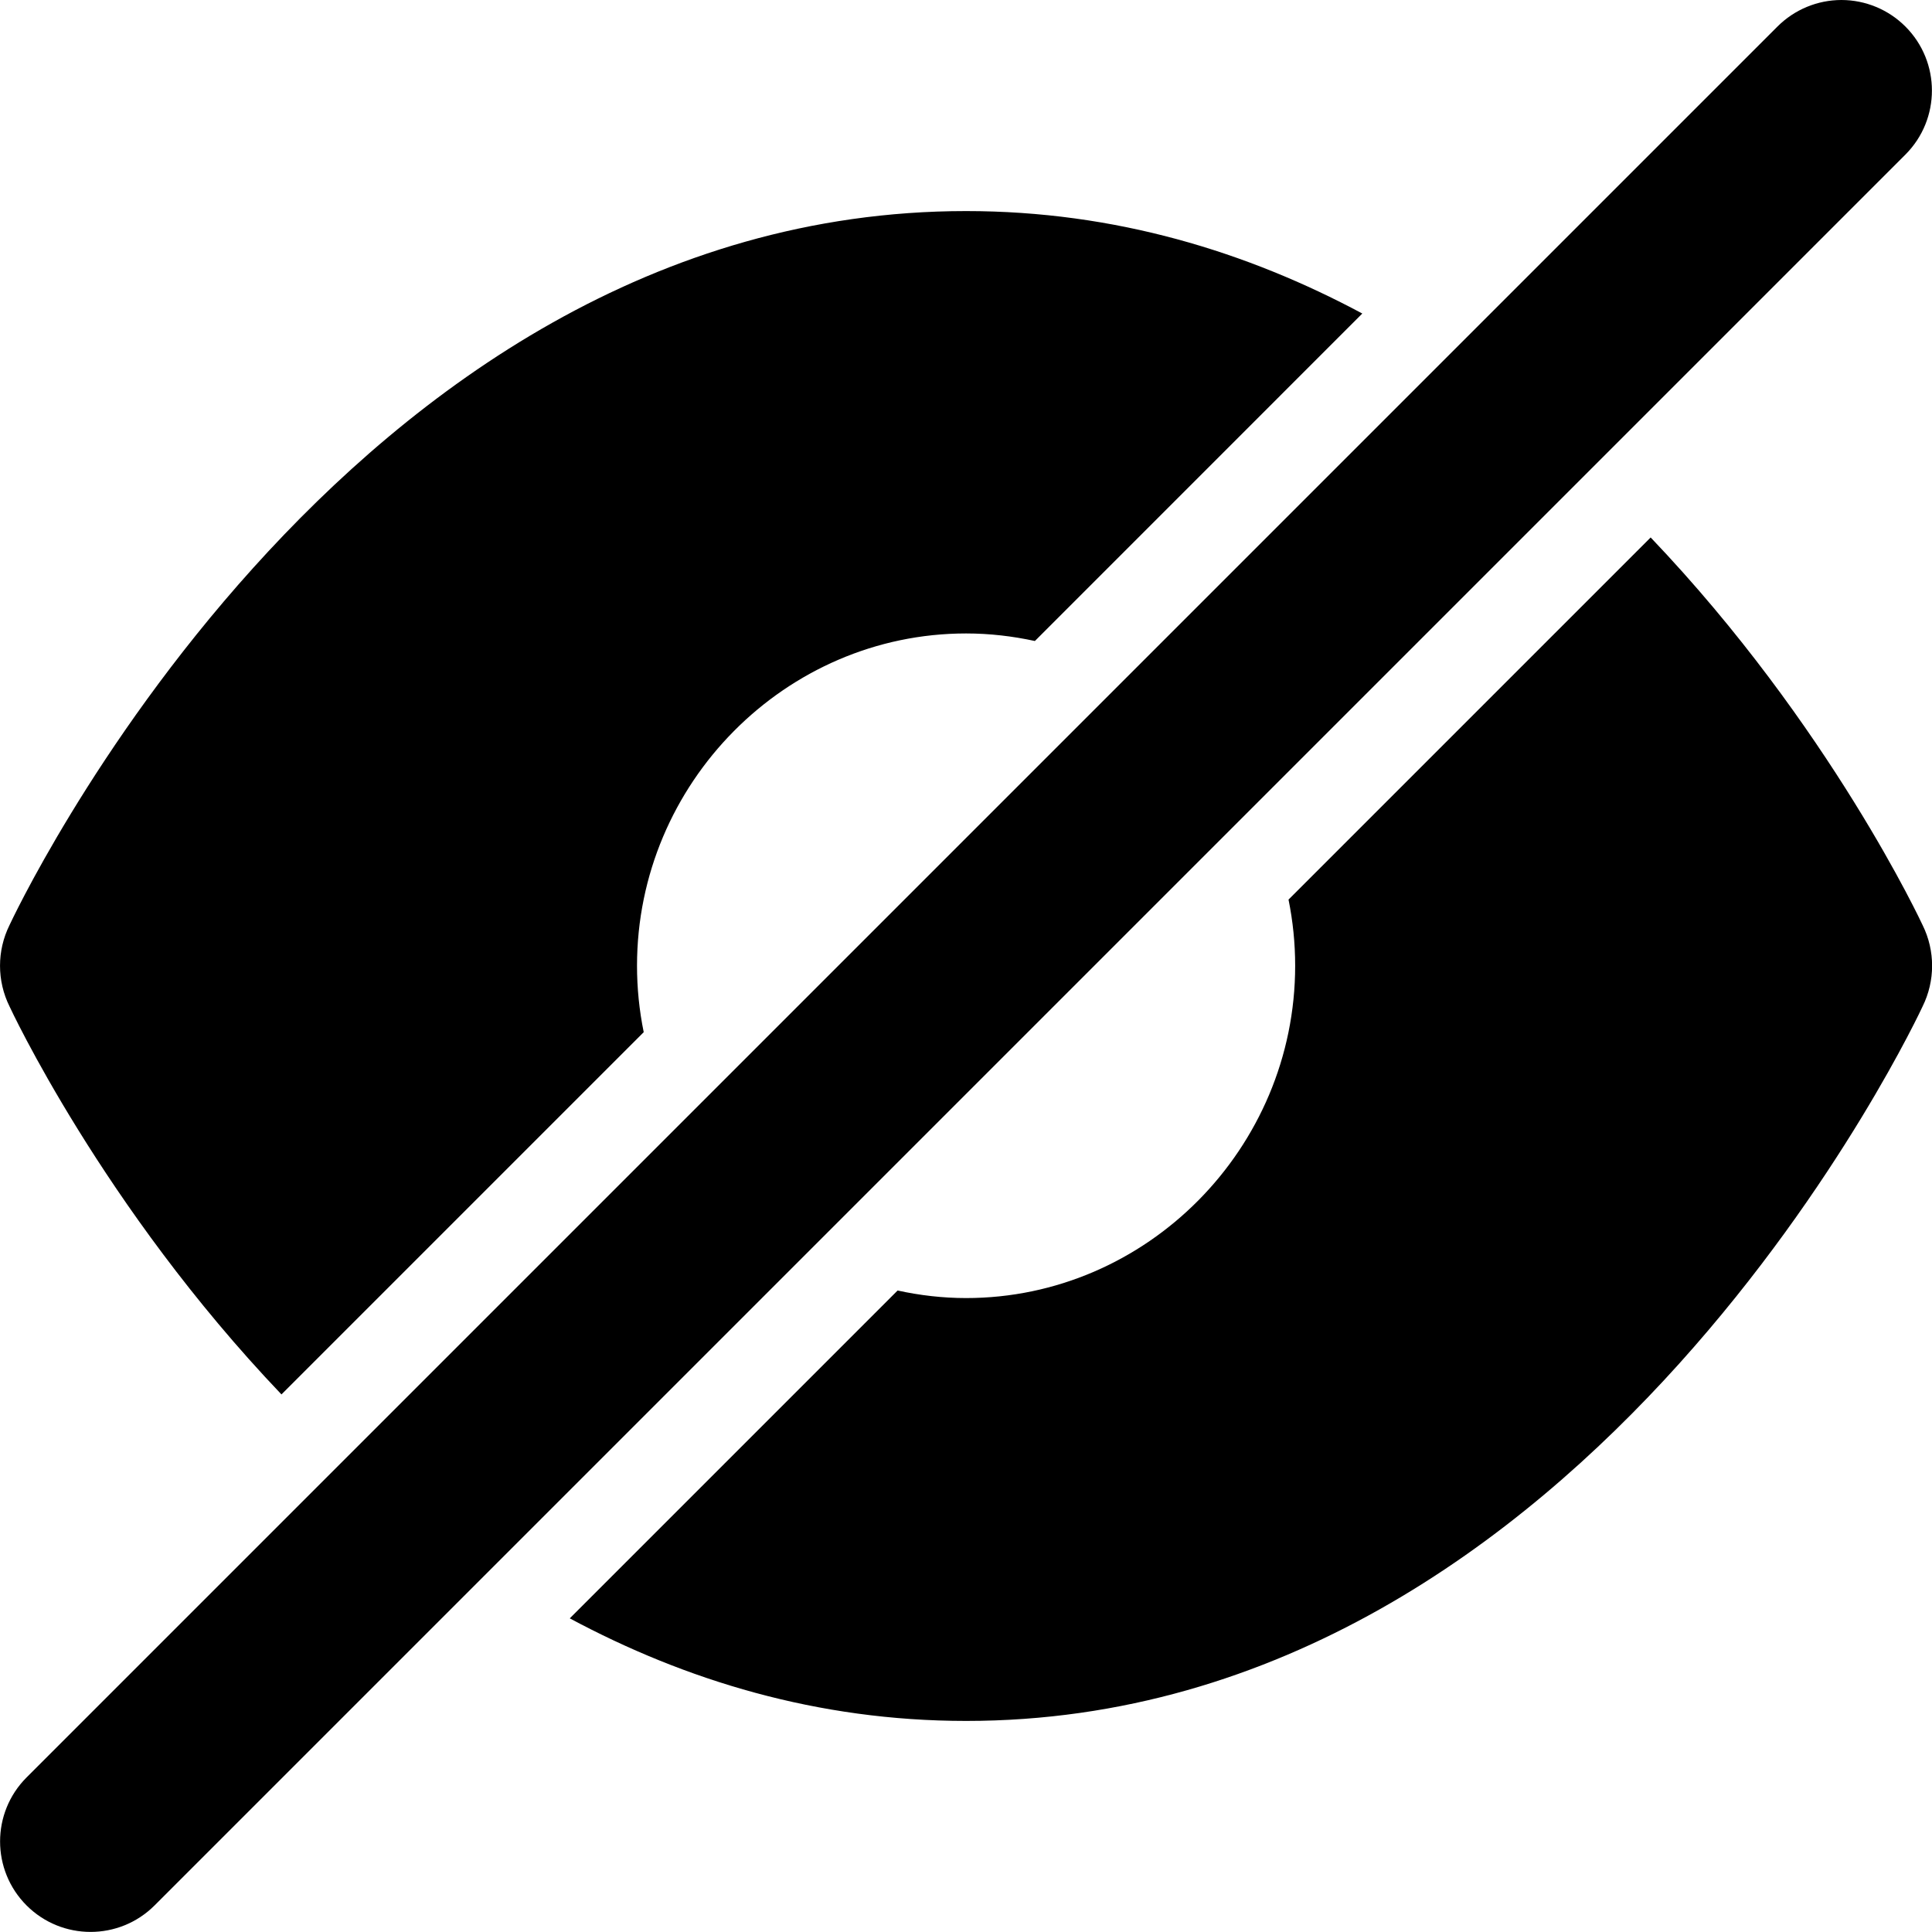
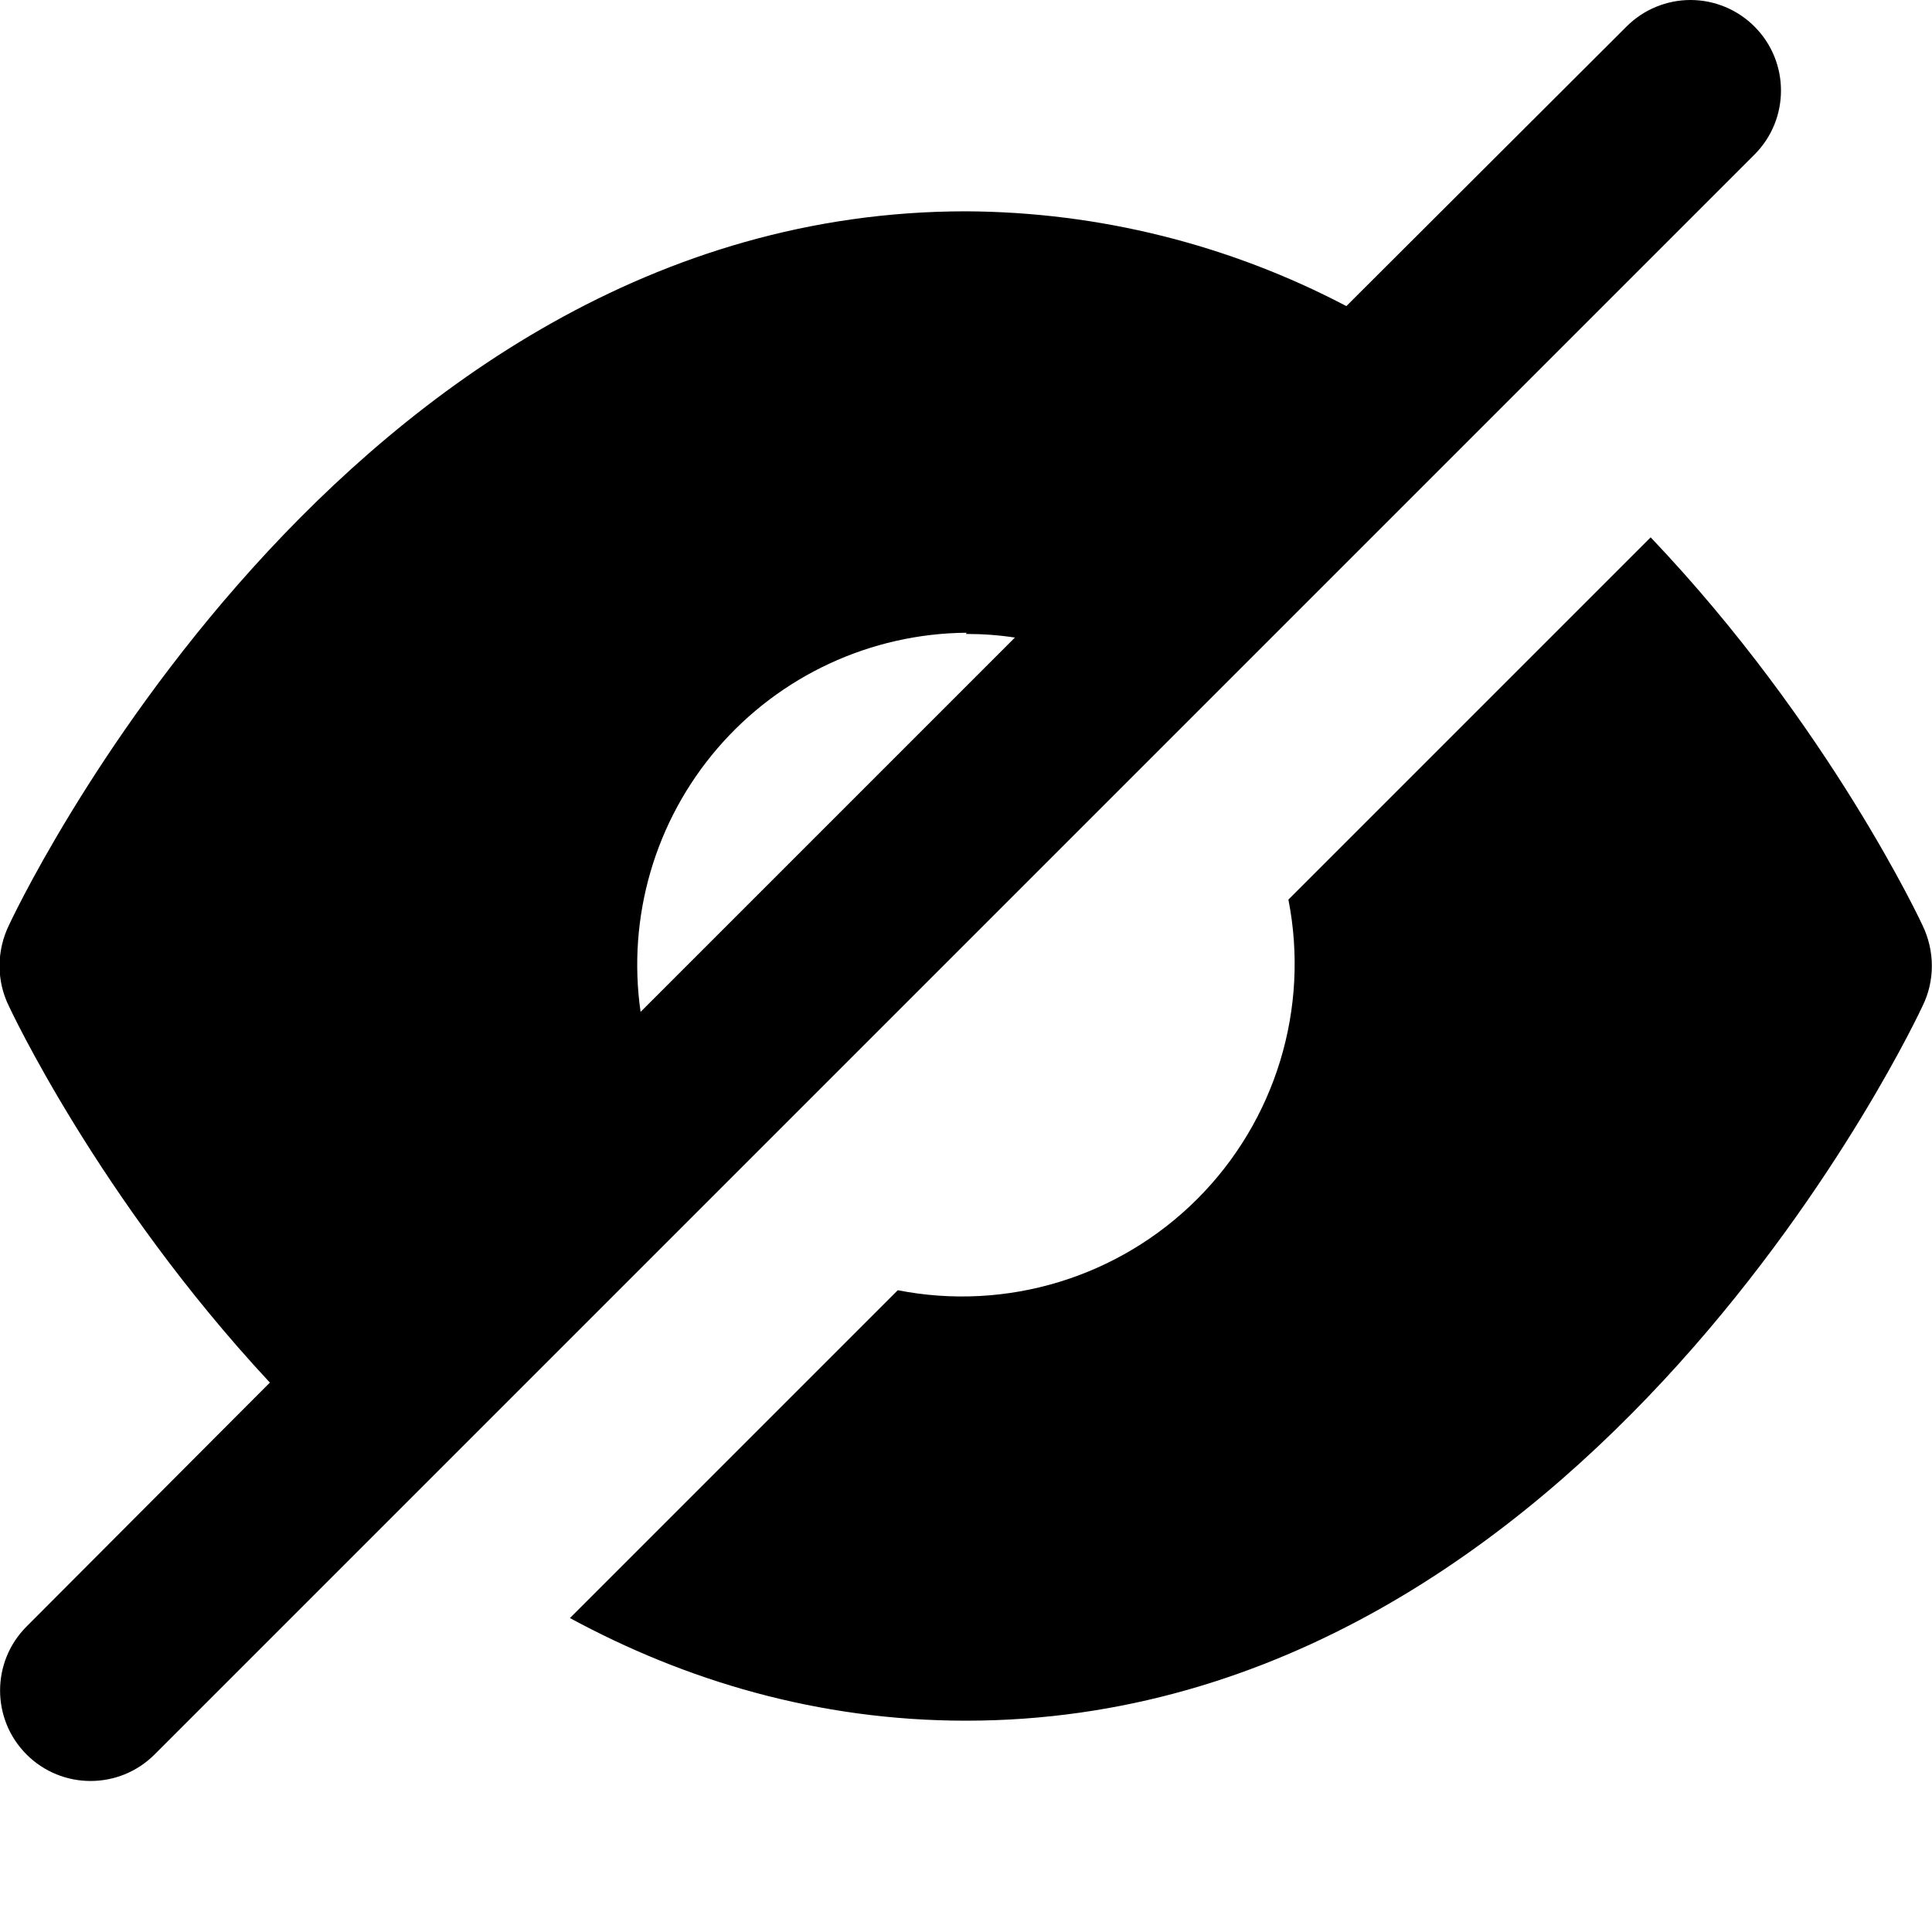
<svg xmlns="http://www.w3.org/2000/svg" xml:space="preserve" viewBox="0 0 32 32">
-   <path d="M30.5 0a1.5 1.5 0 0 0-1.06.44l-29 29a1.5 1.5 0 0 0 0 2.12 1.5 1.5 0 0 0 2.12 0l29-29a1.5 1.5 0 0 0 0-2.12A1.5 1.5 0 0 0 30.5 0ZM16.002 3.496C5.632 3.496.158 15.322.158 15.322a1.52 1.52 0 0 0 0 1.348s1.53 3.308 4.504 6.426l6-6a5.495 5.495 0 0 1-.111-1.1c0-3.023 2.459-5.504 5.451-5.504.39 0 .77.045 1.139.125l5.423-5.424c-1.906-1.021-4.093-1.697-6.562-1.697zM27.34 8.902 21.342 14.9c.072.355.11.722.11 1.096 0 3.023-2.458 5.504-5.45 5.504-.389 0-.768-.045-1.135-.125l-5.43 5.43c1.907 1.022 4.096 1.699 6.565 1.699 10.37 0 15.842-11.834 15.842-11.834a1.52 1.52 0 0 0 0-1.348s-1.53-3.304-4.504-6.42z" color="#000" style="-inkscape-stroke:none" />
+   <path d="M28 0a1.5 1.5 0 0 0-1.06.44L22.3 5.07a13.68 13.68 0 0 0-6.3-1.57C5.62 3.5.15 15.32.15 15.32c-.21.43-.21.93 0 1.35 0 0 1.47 3.17 4.32 6.23L.44 26.94a1.5 1.5 0 0 0 0 2.12 1.5 1.5 0 0 0 2.12 0l26.5-26.5a1.5 1.5 0 0 0 0-2.12A1.5 1.5 0 0 0 28 0zm-.66 8.9-6 6a5.51 5.51 0 0 1-6.47 6.47L9.44 26.8c1.9 1.03 4.1 1.7 6.56 1.7 10.37 0 15.84-11.83 15.84-11.83.21-.42.21-.92 0-1.35 0 0-1.53-3.3-4.5-6.42zM16 10.5c.28 0 .55.02.81.06l-6.2 6.2a5.5 5.5 0 0 1 5.4-6.28z" style="-inkscape-stroke:none" />
</svg>
